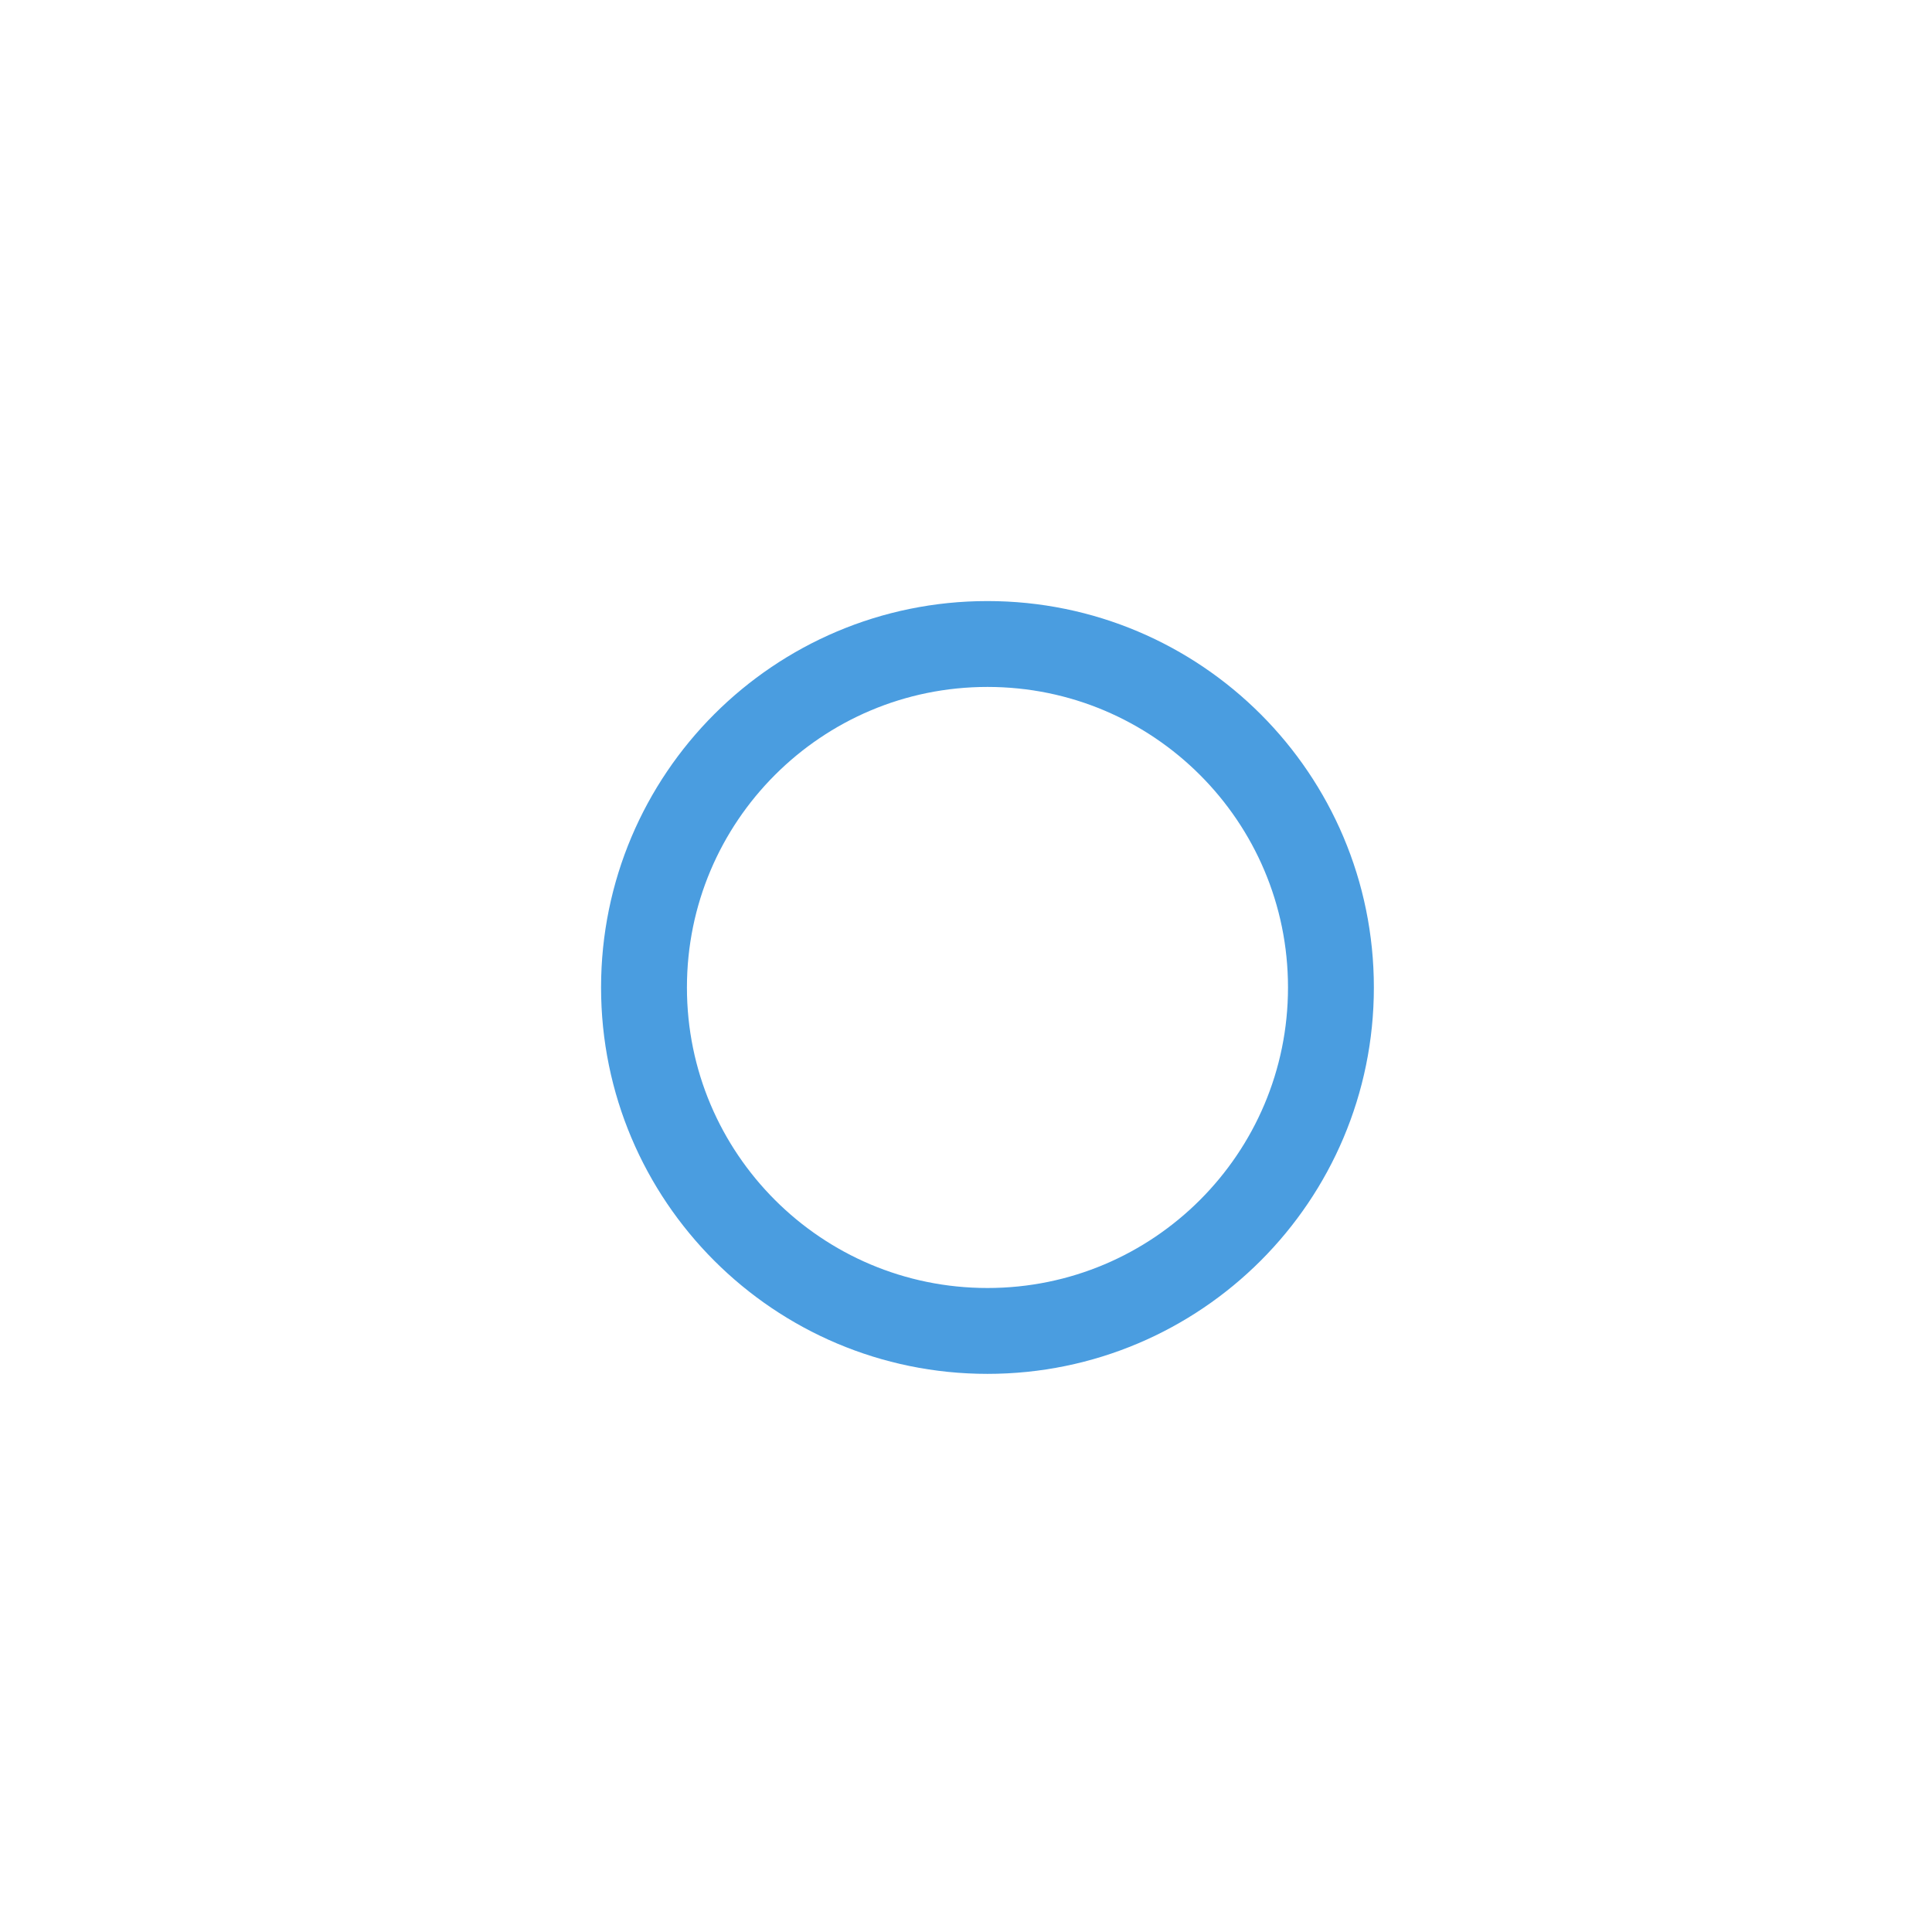
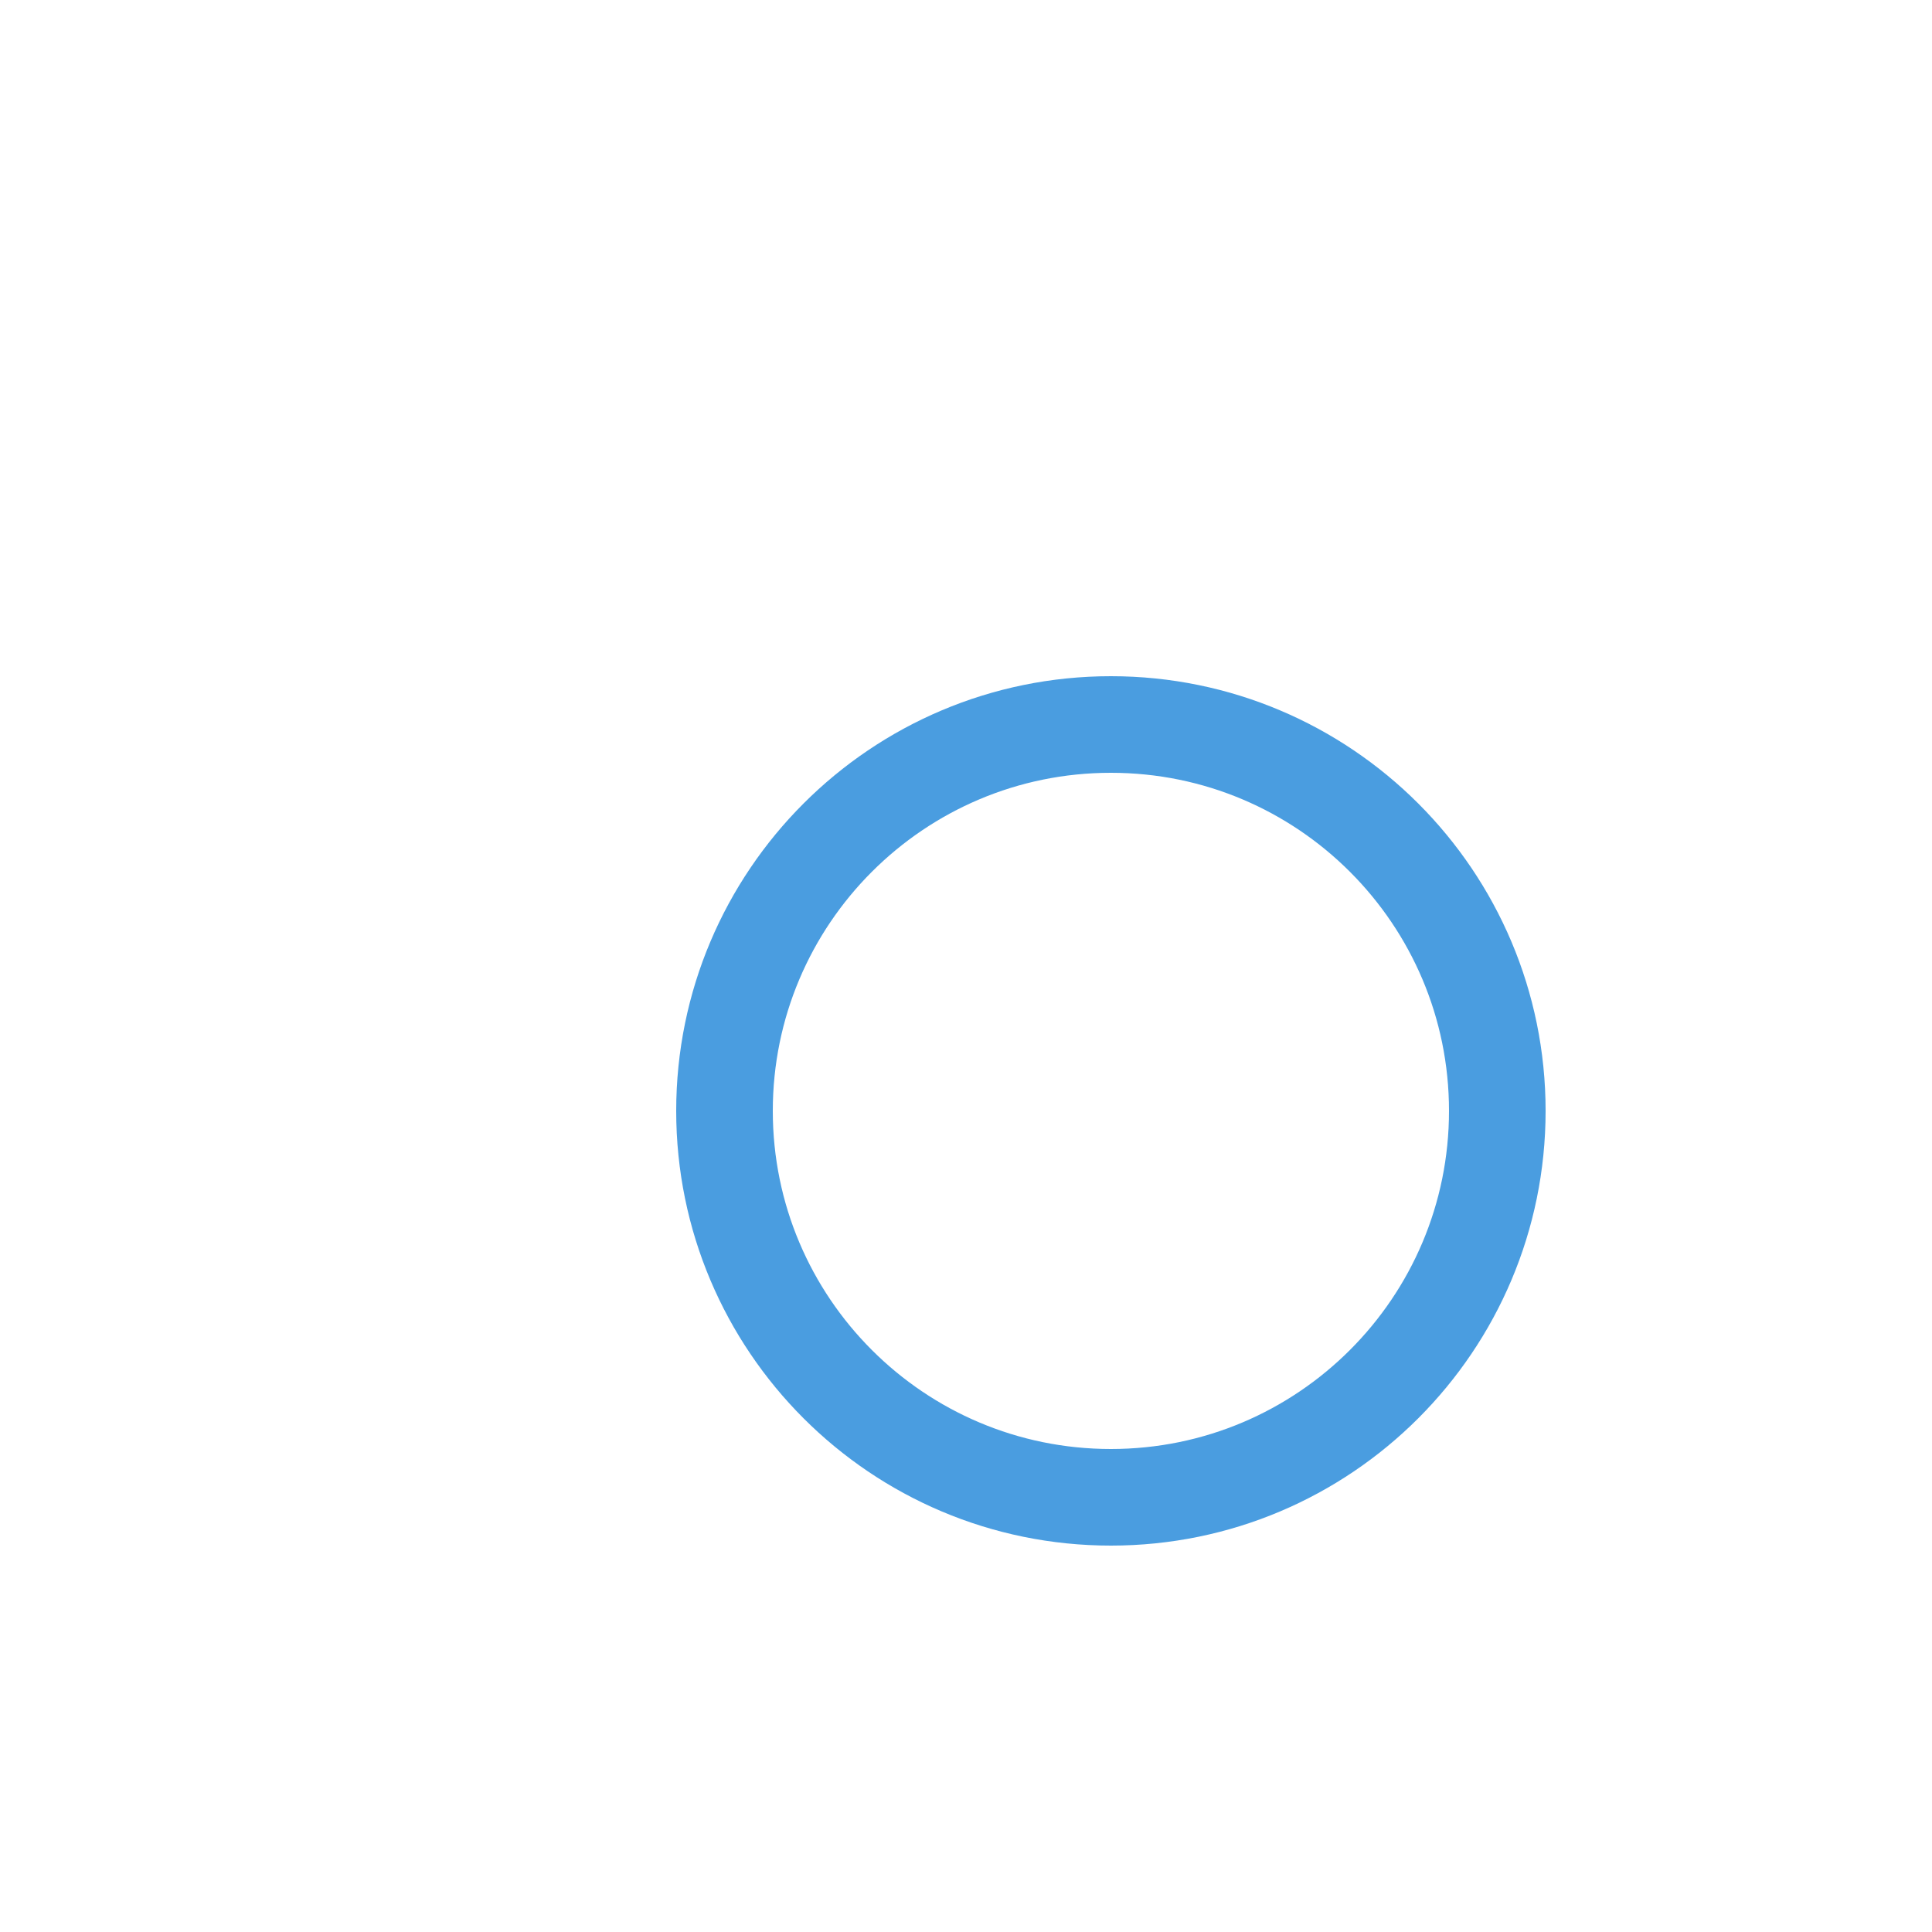
- <svg xmlns="http://www.w3.org/2000/svg" width="45" height="45" viewBox="0 0 45 45" stroke="#0979d4bb">
+ <svg xmlns="http://www.w3.org/2000/svg" width="80" height="80" viewBox="0 0 40 40" stroke="#0979d4bb">
  <g fill="none" fill-rule="evenodd" transform="translate(1 1)" stroke-width="2">
    <circle cx="22" cy="22" r="6" stroke-opacity="0">
      <animate attributeName="r" begin="1.5s" dur="3s" values="6;22" calcMode="linear" repeatCount="indefinite" />
      <animate attributeName="stroke-opacity" begin="1.5s" dur="3s" values="1;0" calcMode="linear" repeatCount="indefinite" />
      <animate attributeName="stroke-width" begin="1.5s" dur="3s" values="2;0" calcMode="linear" repeatCount="indefinite" />
    </circle>
    <circle cx="22" cy="22" r="6" stroke-opacity="0">
      <animate attributeName="r" begin="3s" dur="3s" values="6;22" calcMode="linear" repeatCount="indefinite" />
      <animate attributeName="stroke-opacity" begin="3s" dur="3s" values="1;0" calcMode="linear" repeatCount="indefinite" />
      <animate attributeName="stroke-width" begin="3s" dur="3s" values="2;0" calcMode="linear" repeatCount="indefinite" />
    </circle>
    <circle cx="22" cy="22" r="8">
      <animate attributeName="r" begin="0s" dur="1.5s" values="6;1;2;3;4;5;6" calcMode="linear" repeatCount="indefinite" />
    </circle>
  </g>
</svg>
